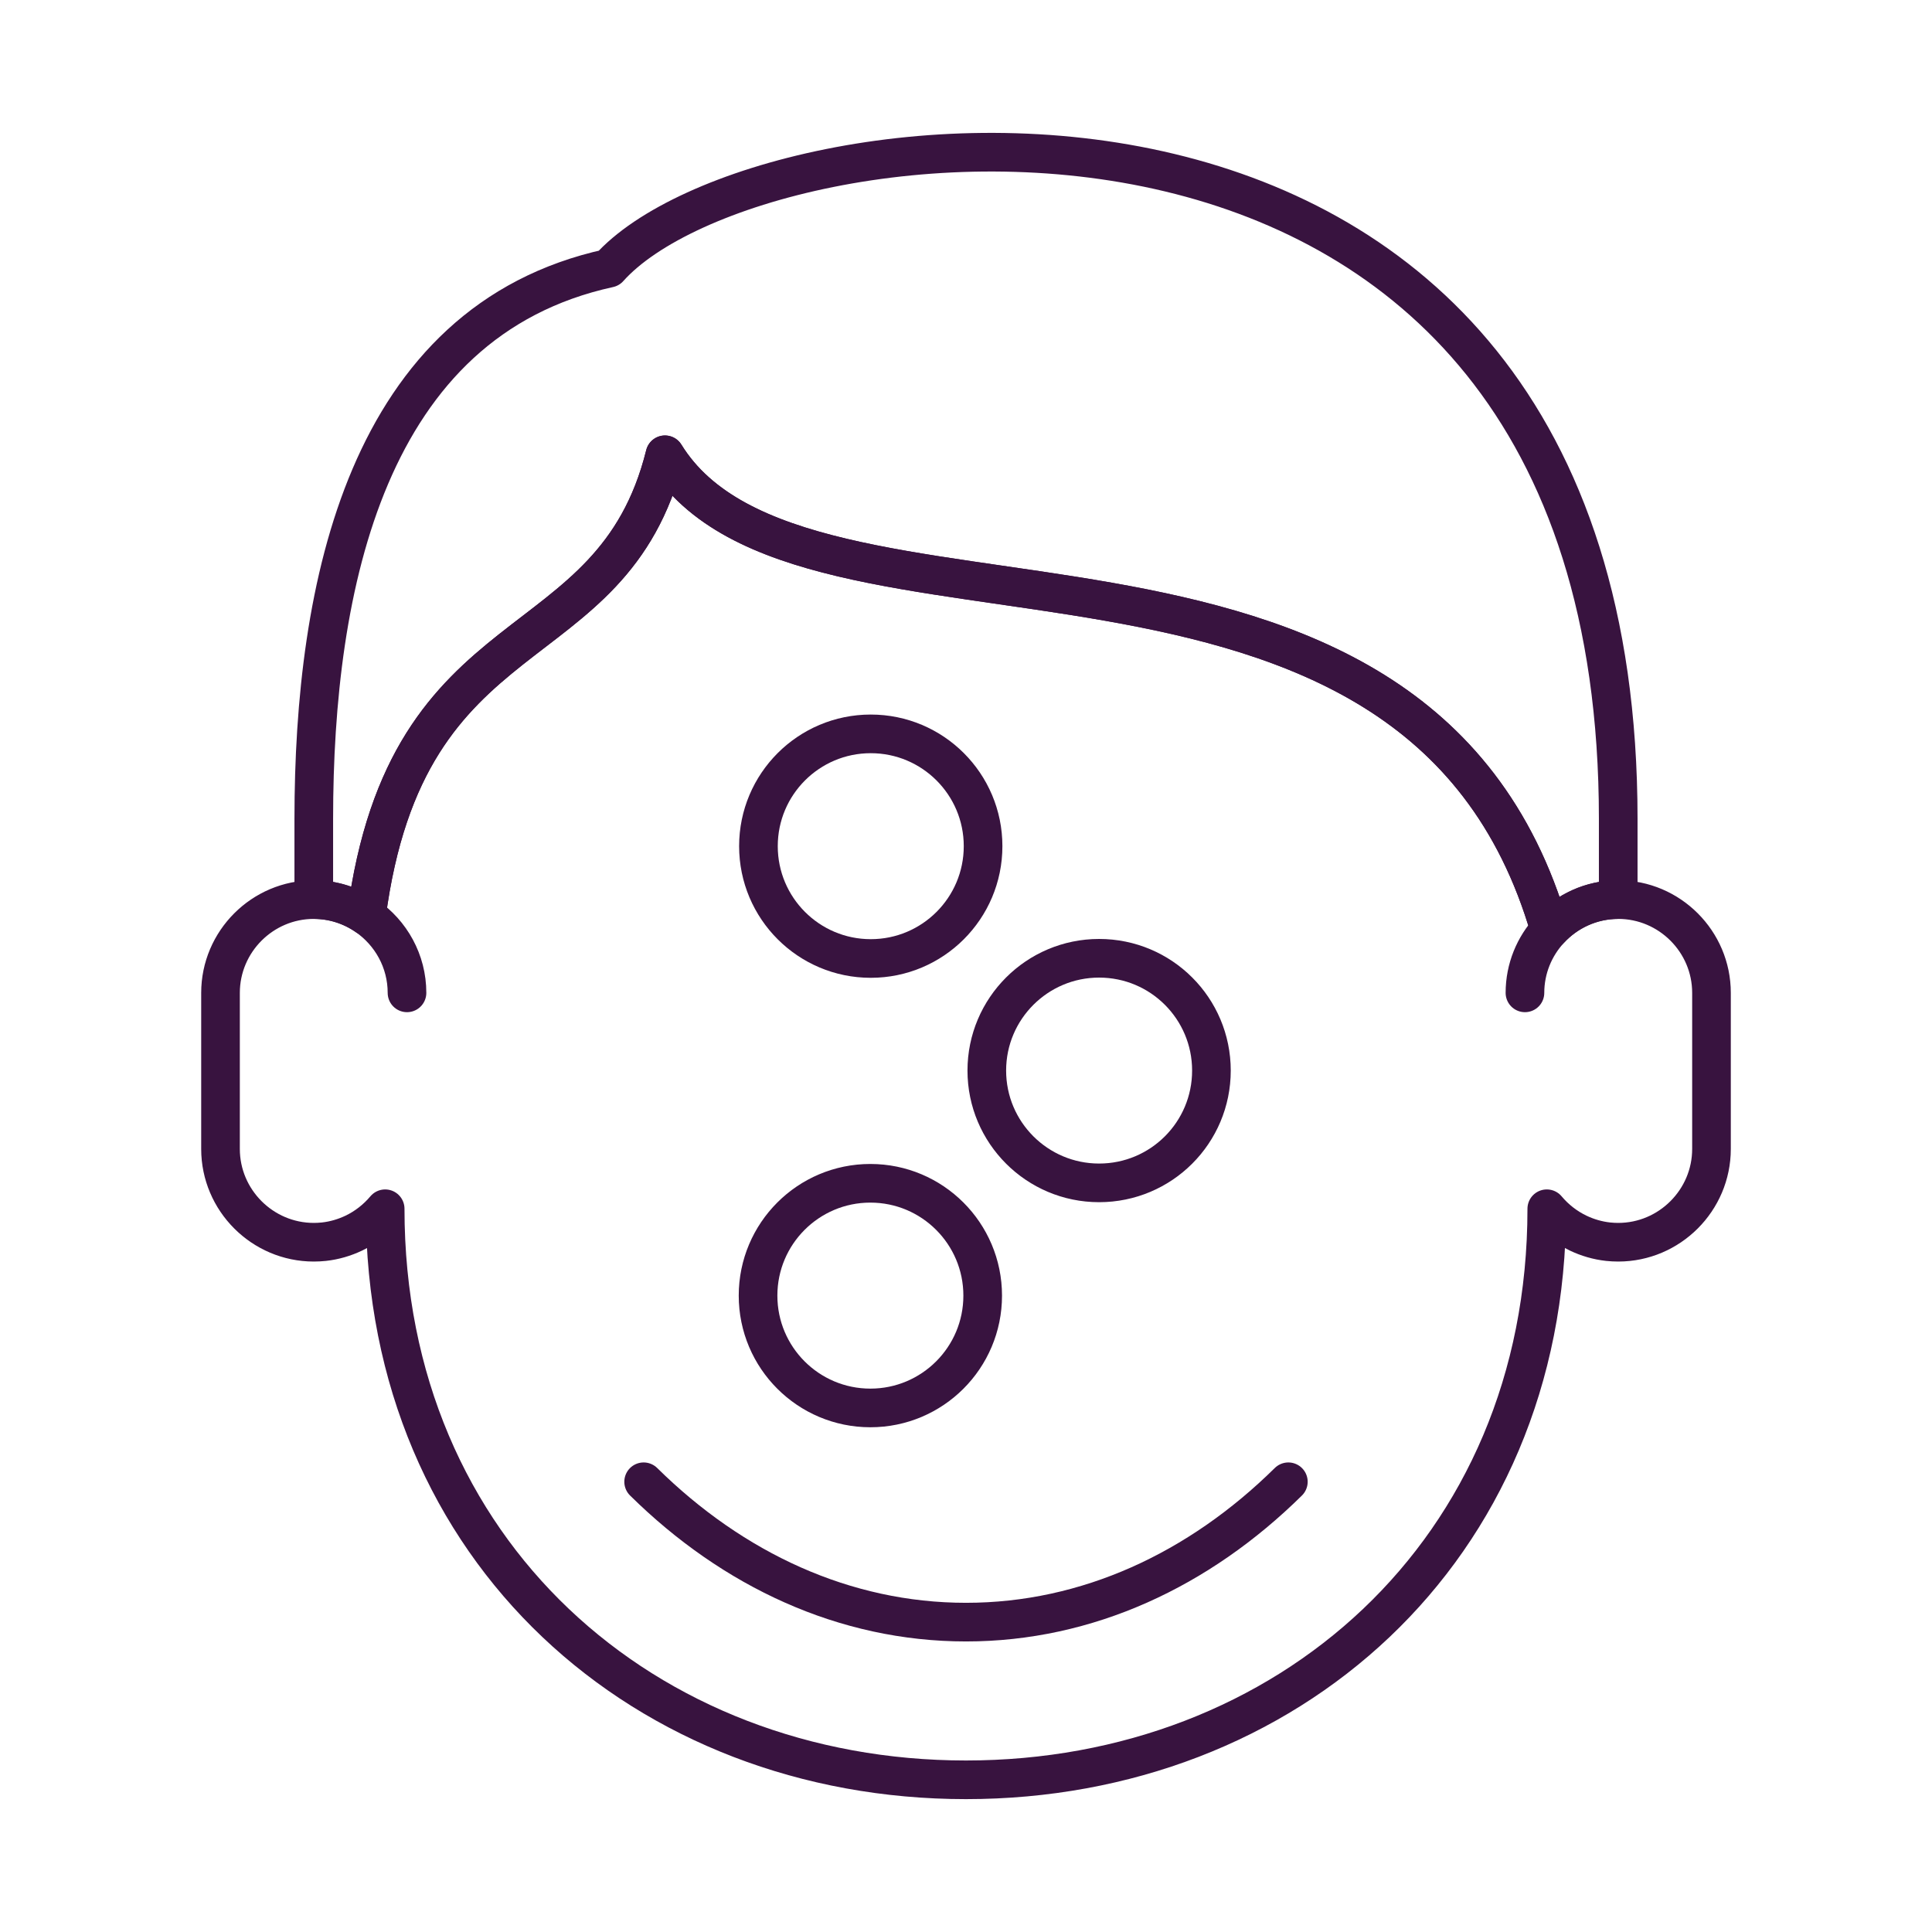
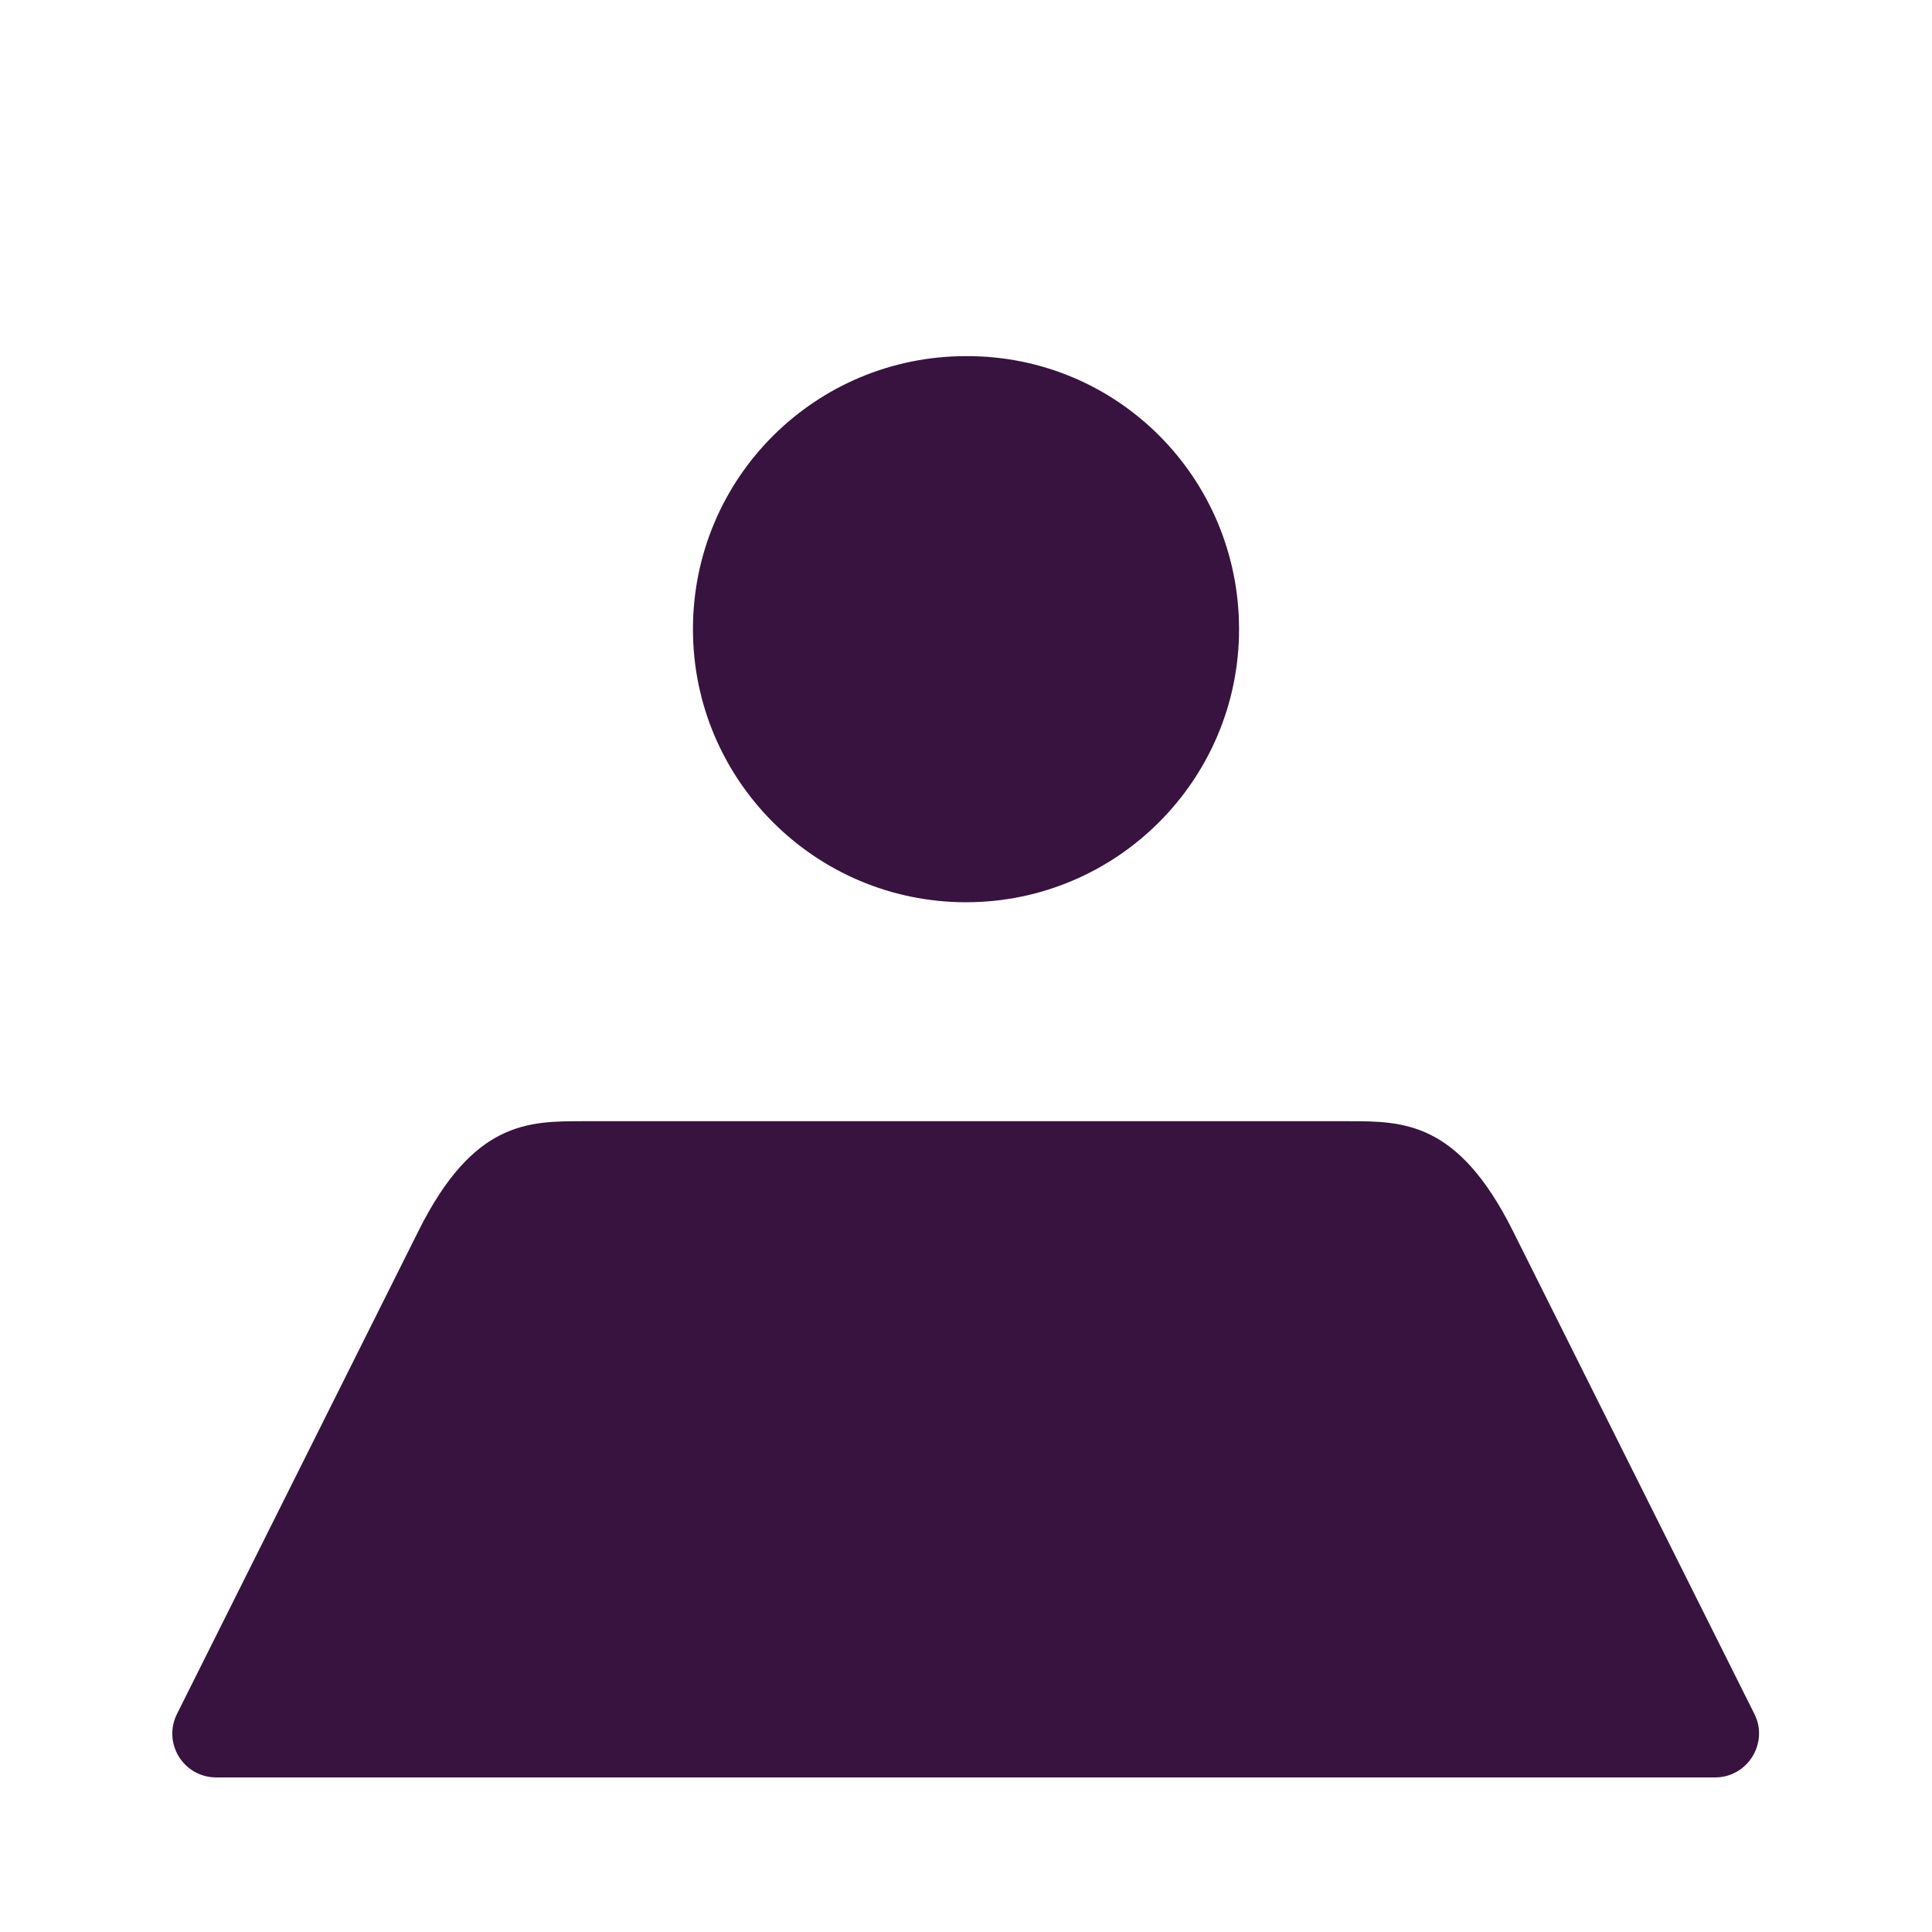
- <svg xmlns="http://www.w3.org/2000/svg" viewBox="0 0 400 400" enable-background="new 0 0 400 400">
-   <g fill="none" stroke="#38133F" stroke-width="8" stroke-linecap="round" stroke-linejoin="round" stroke-miterlimit="10">
-     <path d="M180.28 151.94c12.843 0 23.256 10.41 23.256 23.25 0 12.845-10.413 23.255-23.256 23.255-12.842 0-23.253-10.41-23.253-23.255 0-12.84 10.41-23.25 23.253-23.25zM250.813 221.65c0 12.85-10.4 23.25-23.258 23.25-12.822 0-23.248-10.406-23.248-23.25 0-12.85 10.433-23.25 23.248-23.25 12.863 0 23.258 10.404 23.258 23.25zM180.203 244.988c12.842 0 23.253 10.415 23.253 23.255 0 12.845-10.41 23.256-23.253 23.256s-23.256-10.412-23.256-23.257c0-12.84 10.413-23.255 23.256-23.255zM266.74 306.784c-18.47 18.223-41.616 29.06-66.74 29.06s-48.273-10.837-66.742-29.06" />
-     <path d="M335.035 169.53v16.72c-5.59 0-10.65 2.41-14.18 6.24-27.84-96-154.82-52.33-183.18-98.33-11 44.27-53.41 31.33-61.82 95.48-3.11-2.14-6.86-3.39-10.89-3.39v-16.72c0-48.102 10.89-103.04 61.106-114.005C157.028 20.823 335.036-.51 335.036 169.53zM320.855 192.49c-3.18 3.44-5.13 8.04-5.13 13.07" />
-     <path d="M320.255 250.26c1.77 2.11 3.99 3.85 6.5 5.05 1.91.91 4 1.53 6.19 1.77.69.07 1.38.11 2.09.11 10.62 0 19.31-8.69 19.31-19.31v-32.32c0-5.31-2.17-10.14-5.67-13.64s-8.33-5.67-13.64-5.67c-5.59 0-10.65 2.41-14.18 6.24-27.84-96-154.82-52.33-183.18-98.33-11 44.27-53.41 31.33-61.82 95.48-3.11-2.14-6.86-3.39-10.89-3.39-5.31 0-10.14 2.17-13.64 5.67s-5.67 8.33-5.67 13.64v32.32c0 10.62 8.69 19.31 19.31 19.31.71 0 1.4-.04 2.09-.11 2.19-.24 4.27-.86 6.19-1.77 2.51-1.2 4.72-2.94 6.5-5.05 0 71.054 54.03 118.23 120.25 118.23s120.25-47.175 120.25-118.23h.01zM75.855 189.64c5.07 3.49 8.41 9.33 8.41 15.92" />
-   </g>
+ <svg xmlns="http://www.w3.org/2000/svg" version="1.1" id="Layer_1" x="0px" y="0px" viewBox="0 0 300 300" enable-background="new 0 0 300 300" xml:space="preserve">
+   <path fill="#38133F" d="M192.4,97.7c0,23.4-19,42.4-42.4,42.4c-23.4,0-42.4-19-42.4-42.4c0-23.5,19-42.4,42.4-42.4  C173.5,55.2,192.4,74.2,192.4,97.7z" />
+   <path fill="#38133F" d="M266.3,276c5.1,0,8.4-5.4,6.1-9.9l-37.5-75c-8.5-17-17-17-25.5-17c-8.5,0-110.4,0-118.9,0s-17,0-25.5,17  l-37.5,75c-2.3,4.6,1,9.9,6.1,9.9H266.3z" />
</svg>
